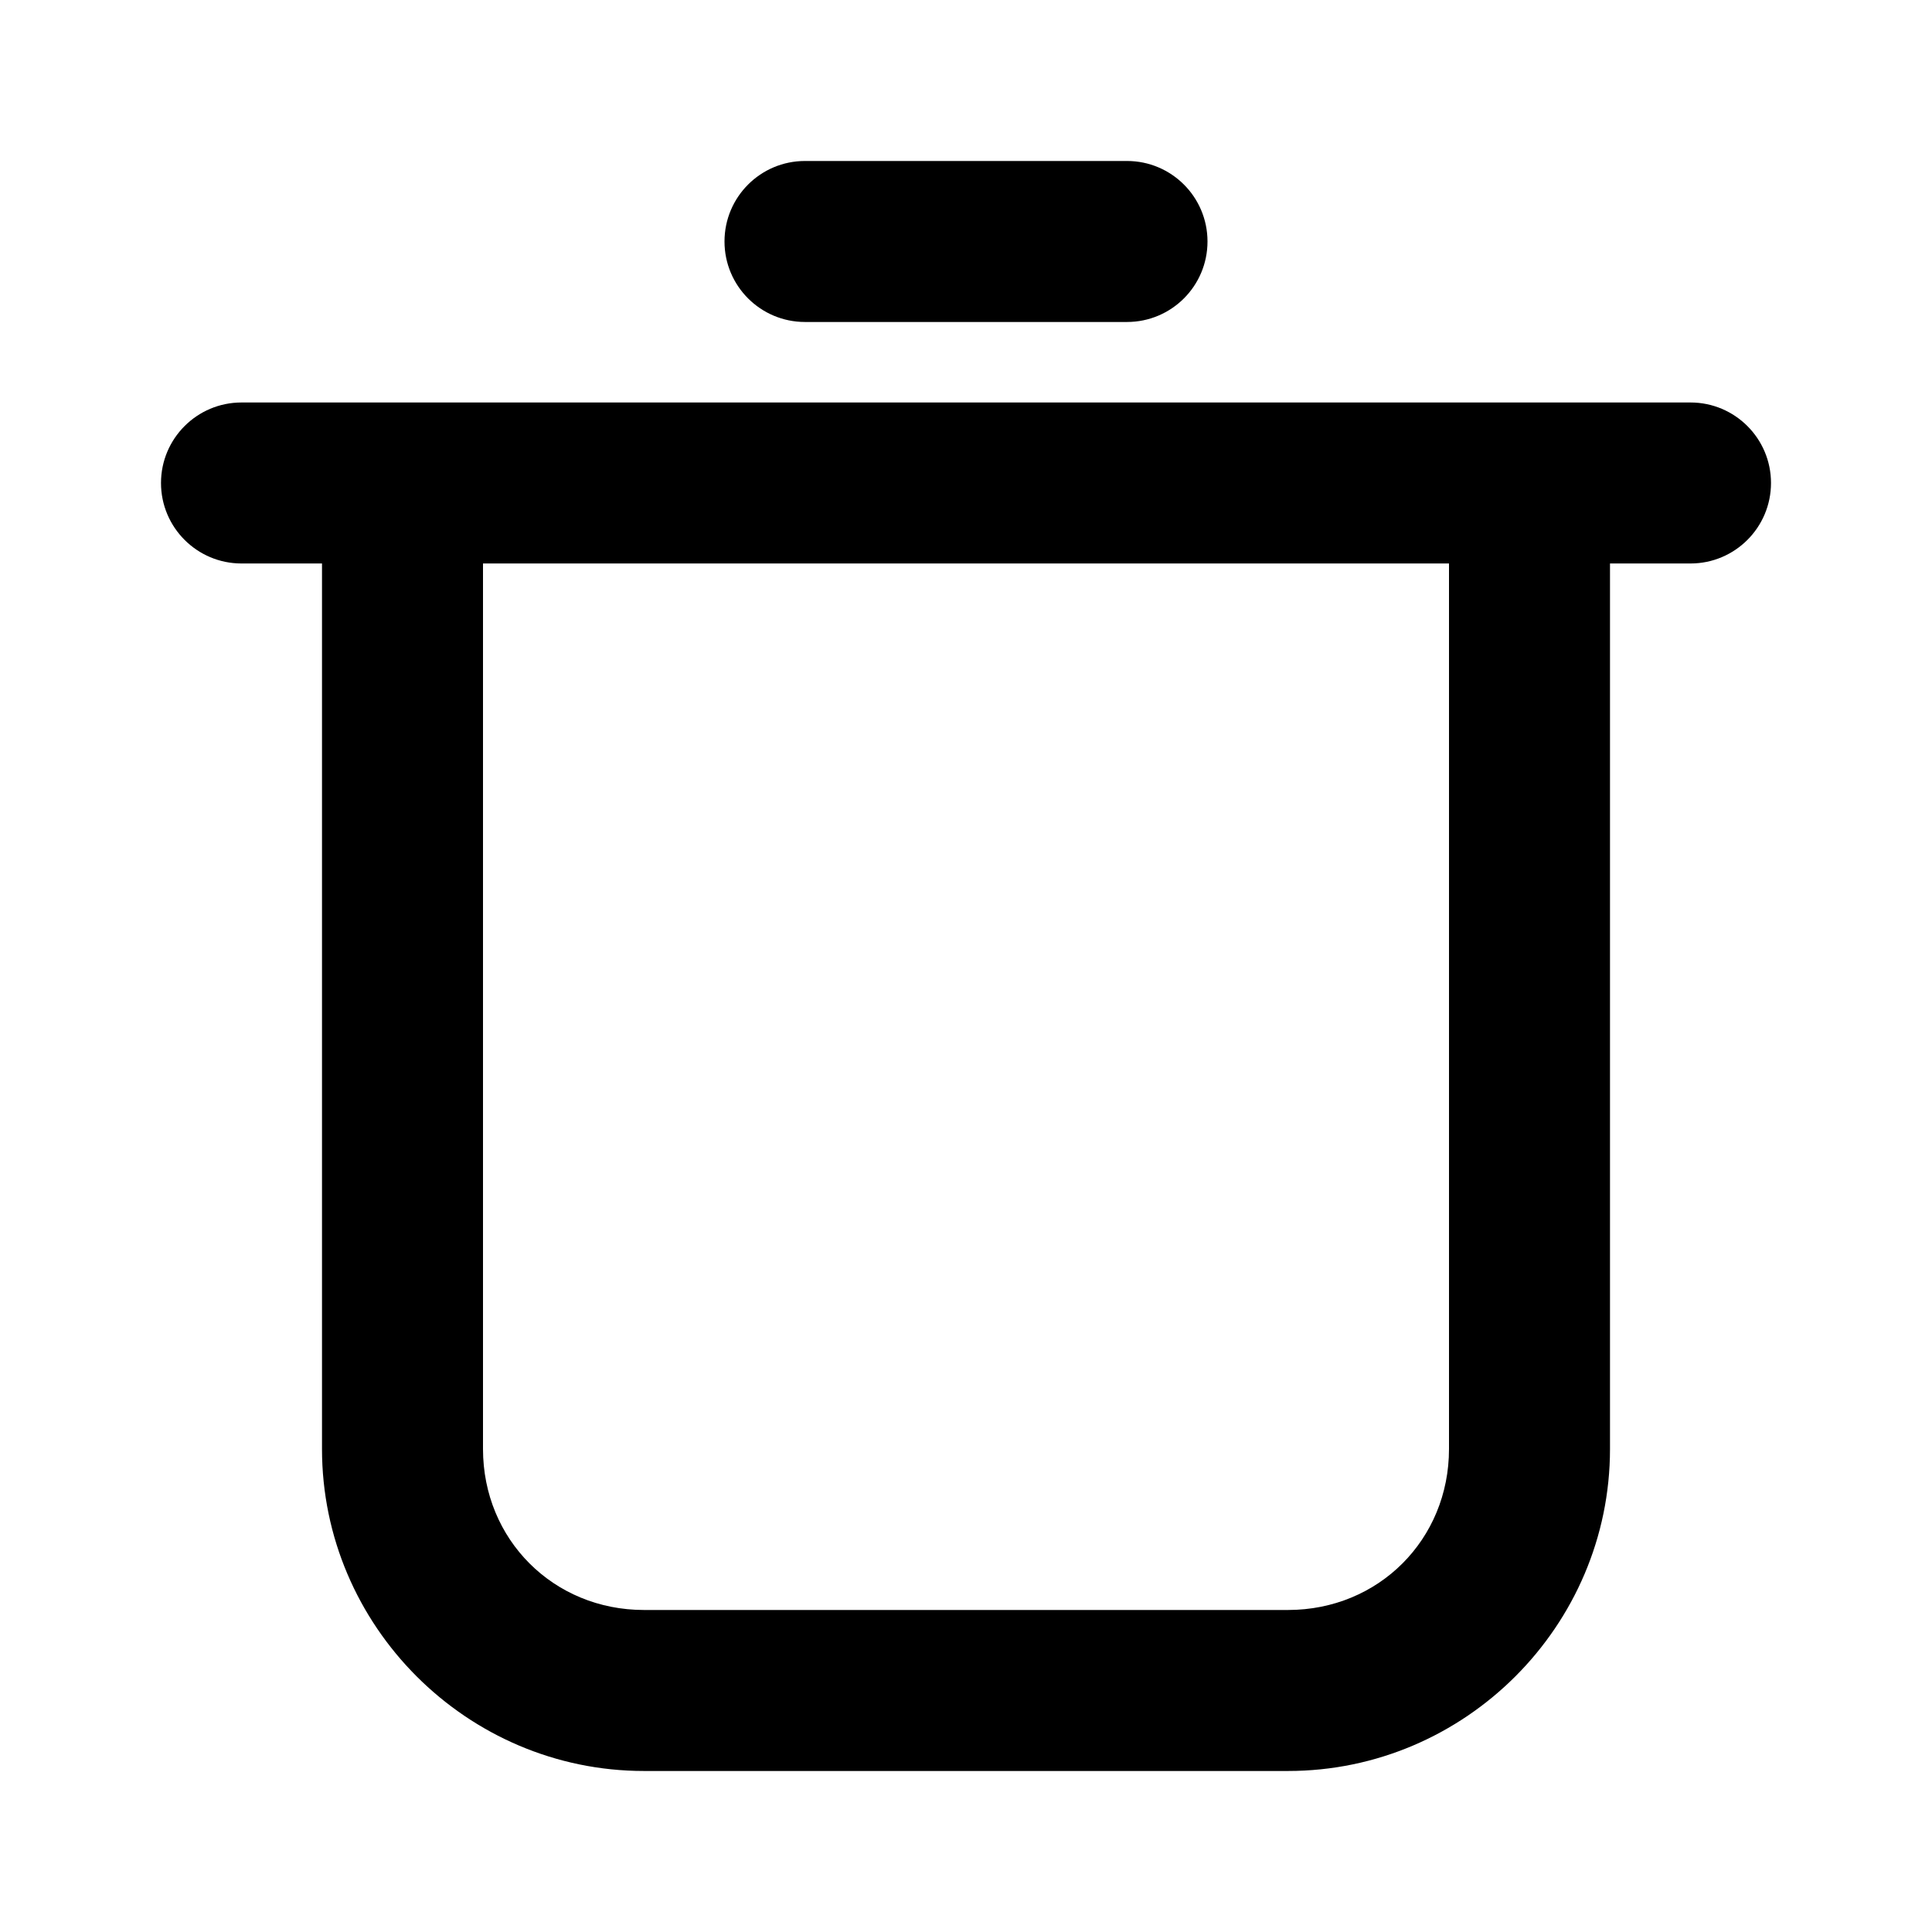
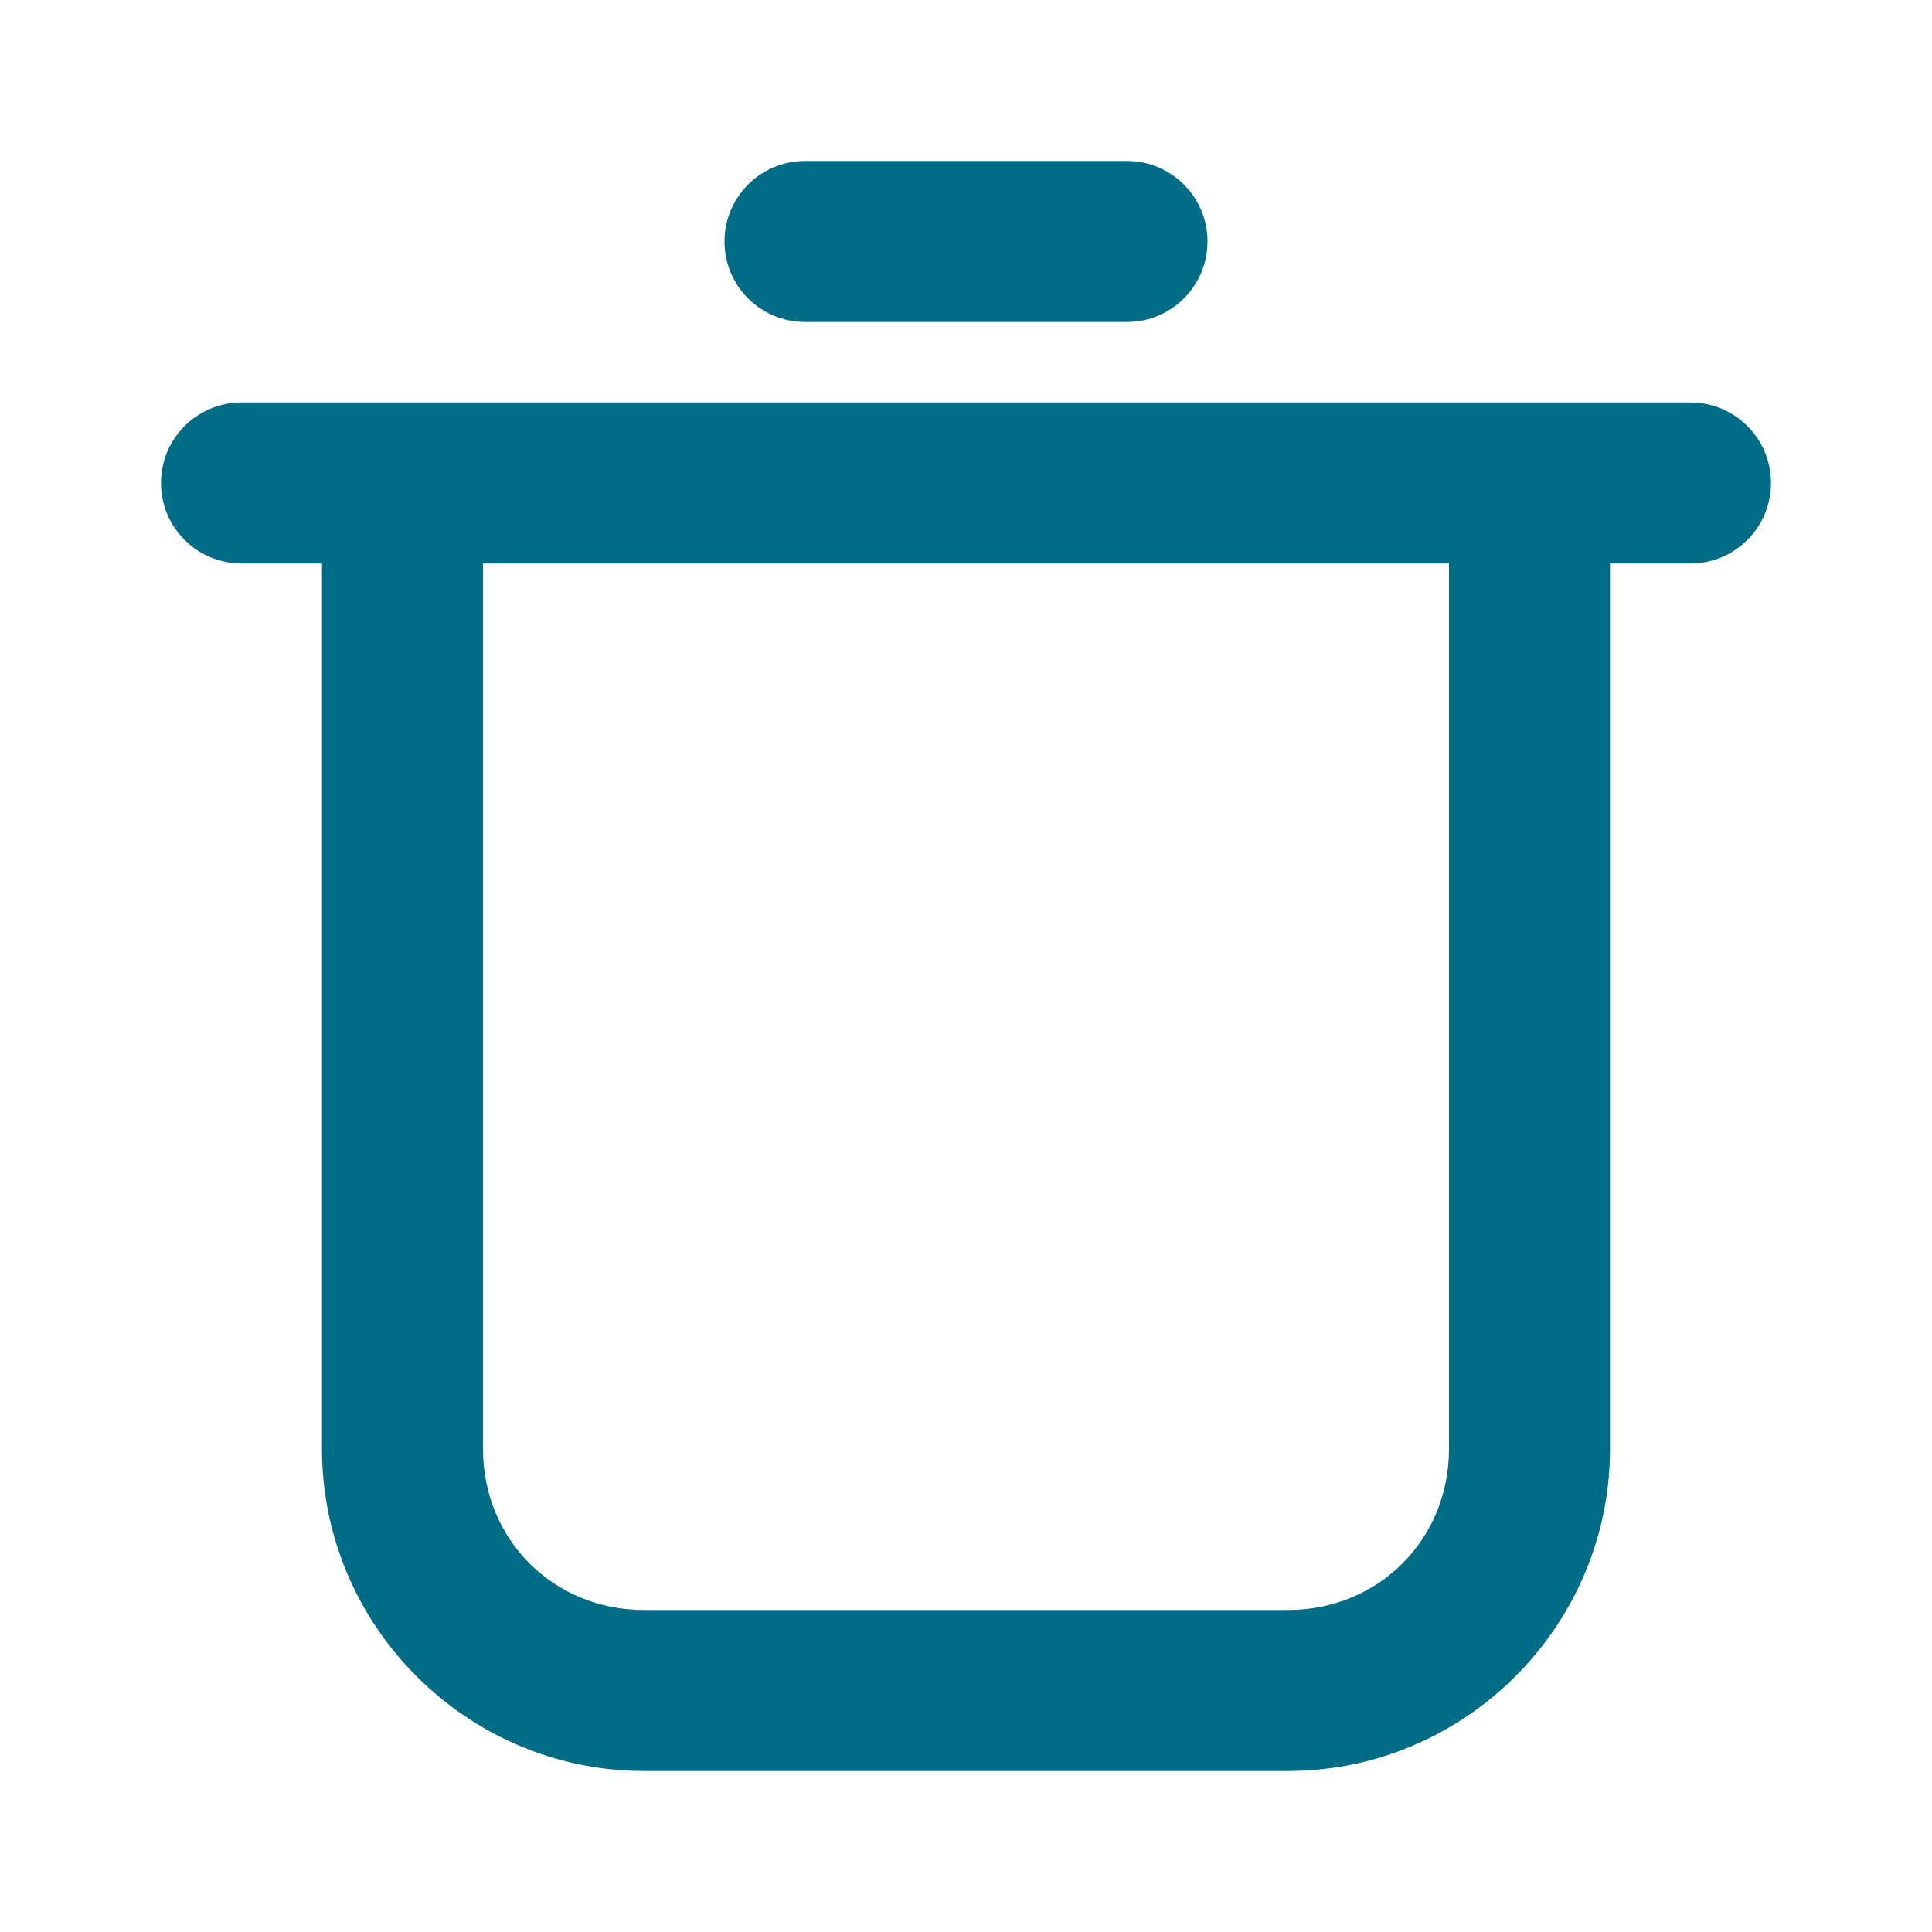
<svg xmlns="http://www.w3.org/2000/svg" height="24" id="svg8" version="1.1" viewBox="0 0 24 24" width="24">
  <defs id="defs2" />
  <g id="g1977" style="display:inline" transform="translate(0,-290.6502)">
-     <path d="m 3,295.65 c -0.552,0 -1,0.448 -1,1 0,0.552 0.448,1 1,1 h 1 v 11 c 0,2.199 1.801,4 4,4 h 8 c 2.199,0 4,-1.801 4,-4 v -11 h 1 c 0.552,0 1,-0.448 1,-1 0,-0.552 -0.448,-1 -1,-1 -6,0 -12,0 -18,0 z m 3,2 h 12 v 11 c 0,1.125 -0.875,2 -2,2 H 8 c -1.125,0 -2,-0.875 -2,-2 z" id="rect1963" style="color:#000000;font-style:normal;font-variant:normal;font-weight:normal;font-stretch:normal;font-size:medium;line-height:normal;font-family:sans-serif;font-variant-ligatures:normal;font-variant-position:normal;font-variant-caps:normal;font-variant-numeric:normal;font-variant-alternates:normal;font-variant-east-asian:normal;font-feature-settings:normal;font-variation-settings:normal;text-indent:0;text-align:start;text-decoration:none;text-decoration-line:none;text-decoration-style:solid;text-decoration-color:#000000;letter-spacing:normal;word-spacing:normal;text-transform:none;writing-mode:lr-tb;direction:ltr;text-orientation:mixed;dominant-baseline:auto;baseline-shift:baseline;text-anchor:start;white-space:normal;shape-padding:0;shape-margin:0;inline-size:0;clip-rule:nonzero;display:inline;overflow:visible;visibility:visible;opacity:1;isolation:auto;mix-blend-mode:normal;color-interpolation:sRGB;color-interpolation-filters:linearRGB;solid-color:#000000;solid-opacity:1;vector-effect:none;fill:#000000;fill-opacity:1;fill-rule:nonzero;stroke:none;stroke-linecap:round;stroke-linejoin:round;stroke-miterlimit:4;stroke-dasharray:none;stroke-dashoffset:0;stroke-opacity:1;color-rendering:auto;image-rendering:auto;shape-rendering:auto;text-rendering:auto;enable-background:accumulate;stop-color:#000000;stop-opacity:1" />
-     <path d="m 10,292.65 a 1,1 0 0 0 -1,1 1,1 0 0 0 1,1 h 4 a 1,1 0 0 0 1,-1 1,1 0 0 0 -1,-1 z" id="path1972" style="color:#000000;font-style:normal;font-variant:normal;font-weight:normal;font-stretch:normal;font-size:medium;line-height:normal;font-family:sans-serif;font-variant-ligatures:normal;font-variant-position:normal;font-variant-caps:normal;font-variant-numeric:normal;font-variant-alternates:normal;font-variant-east-asian:normal;font-feature-settings:normal;font-variation-settings:normal;text-indent:0;text-align:start;text-decoration:none;text-decoration-line:none;text-decoration-style:solid;text-decoration-color:#000000;letter-spacing:normal;word-spacing:normal;text-transform:none;writing-mode:lr-tb;direction:ltr;text-orientation:mixed;dominant-baseline:auto;baseline-shift:baseline;text-anchor:start;white-space:normal;shape-padding:0;shape-margin:0;inline-size:0;clip-rule:nonzero;display:inline;overflow:visible;visibility:visible;opacity:1;isolation:auto;mix-blend-mode:normal;color-interpolation:sRGB;color-interpolation-filters:linearRGB;solid-color:#000000;solid-opacity:1;vector-effect:none;fill:#000000;fill-opacity:1;fill-rule:nonzero;stroke:none;stroke-linecap:round;stroke-linejoin:miter;stroke-miterlimit:4;stroke-dasharray:none;stroke-dashoffset:0;stroke-opacity:1;color-rendering:auto;image-rendering:auto;shape-rendering:auto;text-rendering:auto;enable-background:accumulate;stop-color:#000000;stop-opacity:1" />
+     <path d="m 3,295.65 c -0.552,0 -1,0.448 -1,1 0,0.552 0.448,1 1,1 h 1 v 11 c 0,2.199 1.801,4 4,4 h 8 c 2.199,0 4,-1.801 4,-4 v -11 h 1 c 0.552,0 1,-0.448 1,-1 0,-0.552 -0.448,-1 -1,-1 -6,0 -12,0 -18,0 z m 3,2 h 12 v 11 c 0,1.125 -0.875,2 -2,2 H 8 c -1.125,0 -2,-0.875 -2,-2 z" id="rect1963" style="color:#006C86;font-style:normal;font-variant:normal;font-weight:normal;font-stretch:normal;font-size:medium;line-height:normal;font-family:sans-serif;font-variant-ligatures:normal;font-variant-position:normal;font-variant-caps:normal;font-variant-numeric:normal;font-variant-alternates:normal;font-variant-east-asian:normal;font-feature-settings:normal;font-variation-settings:normal;text-indent:0;text-align:start;text-decoration:none;text-decoration-line:none;text-decoration-style:solid;text-decoration-color:#006C86;letter-spacing:normal;word-spacing:normal;text-transform:none;writing-mode:lr-tb;direction:ltr;text-orientation:mixed;dominant-baseline:auto;baseline-shift:baseline;text-anchor:start;white-space:normal;shape-padding:0;shape-margin:0;inline-size:0;clip-rule:nonzero;display:inline;overflow:visible;visibility:visible;opacity:1;isolation:auto;mix-blend-mode:normal;color-interpolation:sRGB;color-interpolation-filters:linearRGB;solid-color:#006C86;solid-opacity:1;vector-effect:none;fill:#006C86;fill-opacity:1;fill-rule:nonzero;stroke:none;stroke-linecap:round;stroke-linejoin:round;stroke-miterlimit:4;stroke-dasharray:none;stroke-dashoffset:0;stroke-opacity:1;color-rendering:auto;image-rendering:auto;shape-rendering:auto;text-rendering:auto;enable-background:accumulate;stop-color:#006C86;stop-opacity:1" />
+     <path d="m 10,292.65 a 1,1 0 0 0 -1,1 1,1 0 0 0 1,1 h 4 a 1,1 0 0 0 1,-1 1,1 0 0 0 -1,-1 z" id="path1972" style="color:#006C86;font-style:normal;font-variant:normal;font-weight:normal;font-stretch:normal;font-size:medium;line-height:normal;font-family:sans-serif;font-variant-ligatures:normal;font-variant-position:normal;font-variant-caps:normal;font-variant-numeric:normal;font-variant-alternates:normal;font-variant-east-asian:normal;font-feature-settings:normal;font-variation-settings:normal;text-indent:0;text-align:start;text-decoration:none;text-decoration-line:none;text-decoration-style:solid;text-decoration-color:#006C86;letter-spacing:normal;word-spacing:normal;text-transform:none;writing-mode:lr-tb;direction:ltr;text-orientation:mixed;dominant-baseline:auto;baseline-shift:baseline;text-anchor:start;white-space:normal;shape-padding:0;shape-margin:0;inline-size:0;clip-rule:nonzero;display:inline;overflow:visible;visibility:visible;opacity:1;isolation:auto;mix-blend-mode:normal;color-interpolation:sRGB;color-interpolation-filters:linearRGB;solid-color:#006C86;solid-opacity:1;vector-effect:none;fill:#006C86;fill-opacity:1;fill-rule:nonzero;stroke:none;stroke-linecap:round;stroke-linejoin:miter;stroke-miterlimit:4;stroke-dasharray:none;stroke-dashoffset:0;stroke-opacity:1;color-rendering:auto;image-rendering:auto;shape-rendering:auto;text-rendering:auto;enable-background:accumulate;stop-color:#006C86;stop-opacity:1" />
  </g>
</svg>
